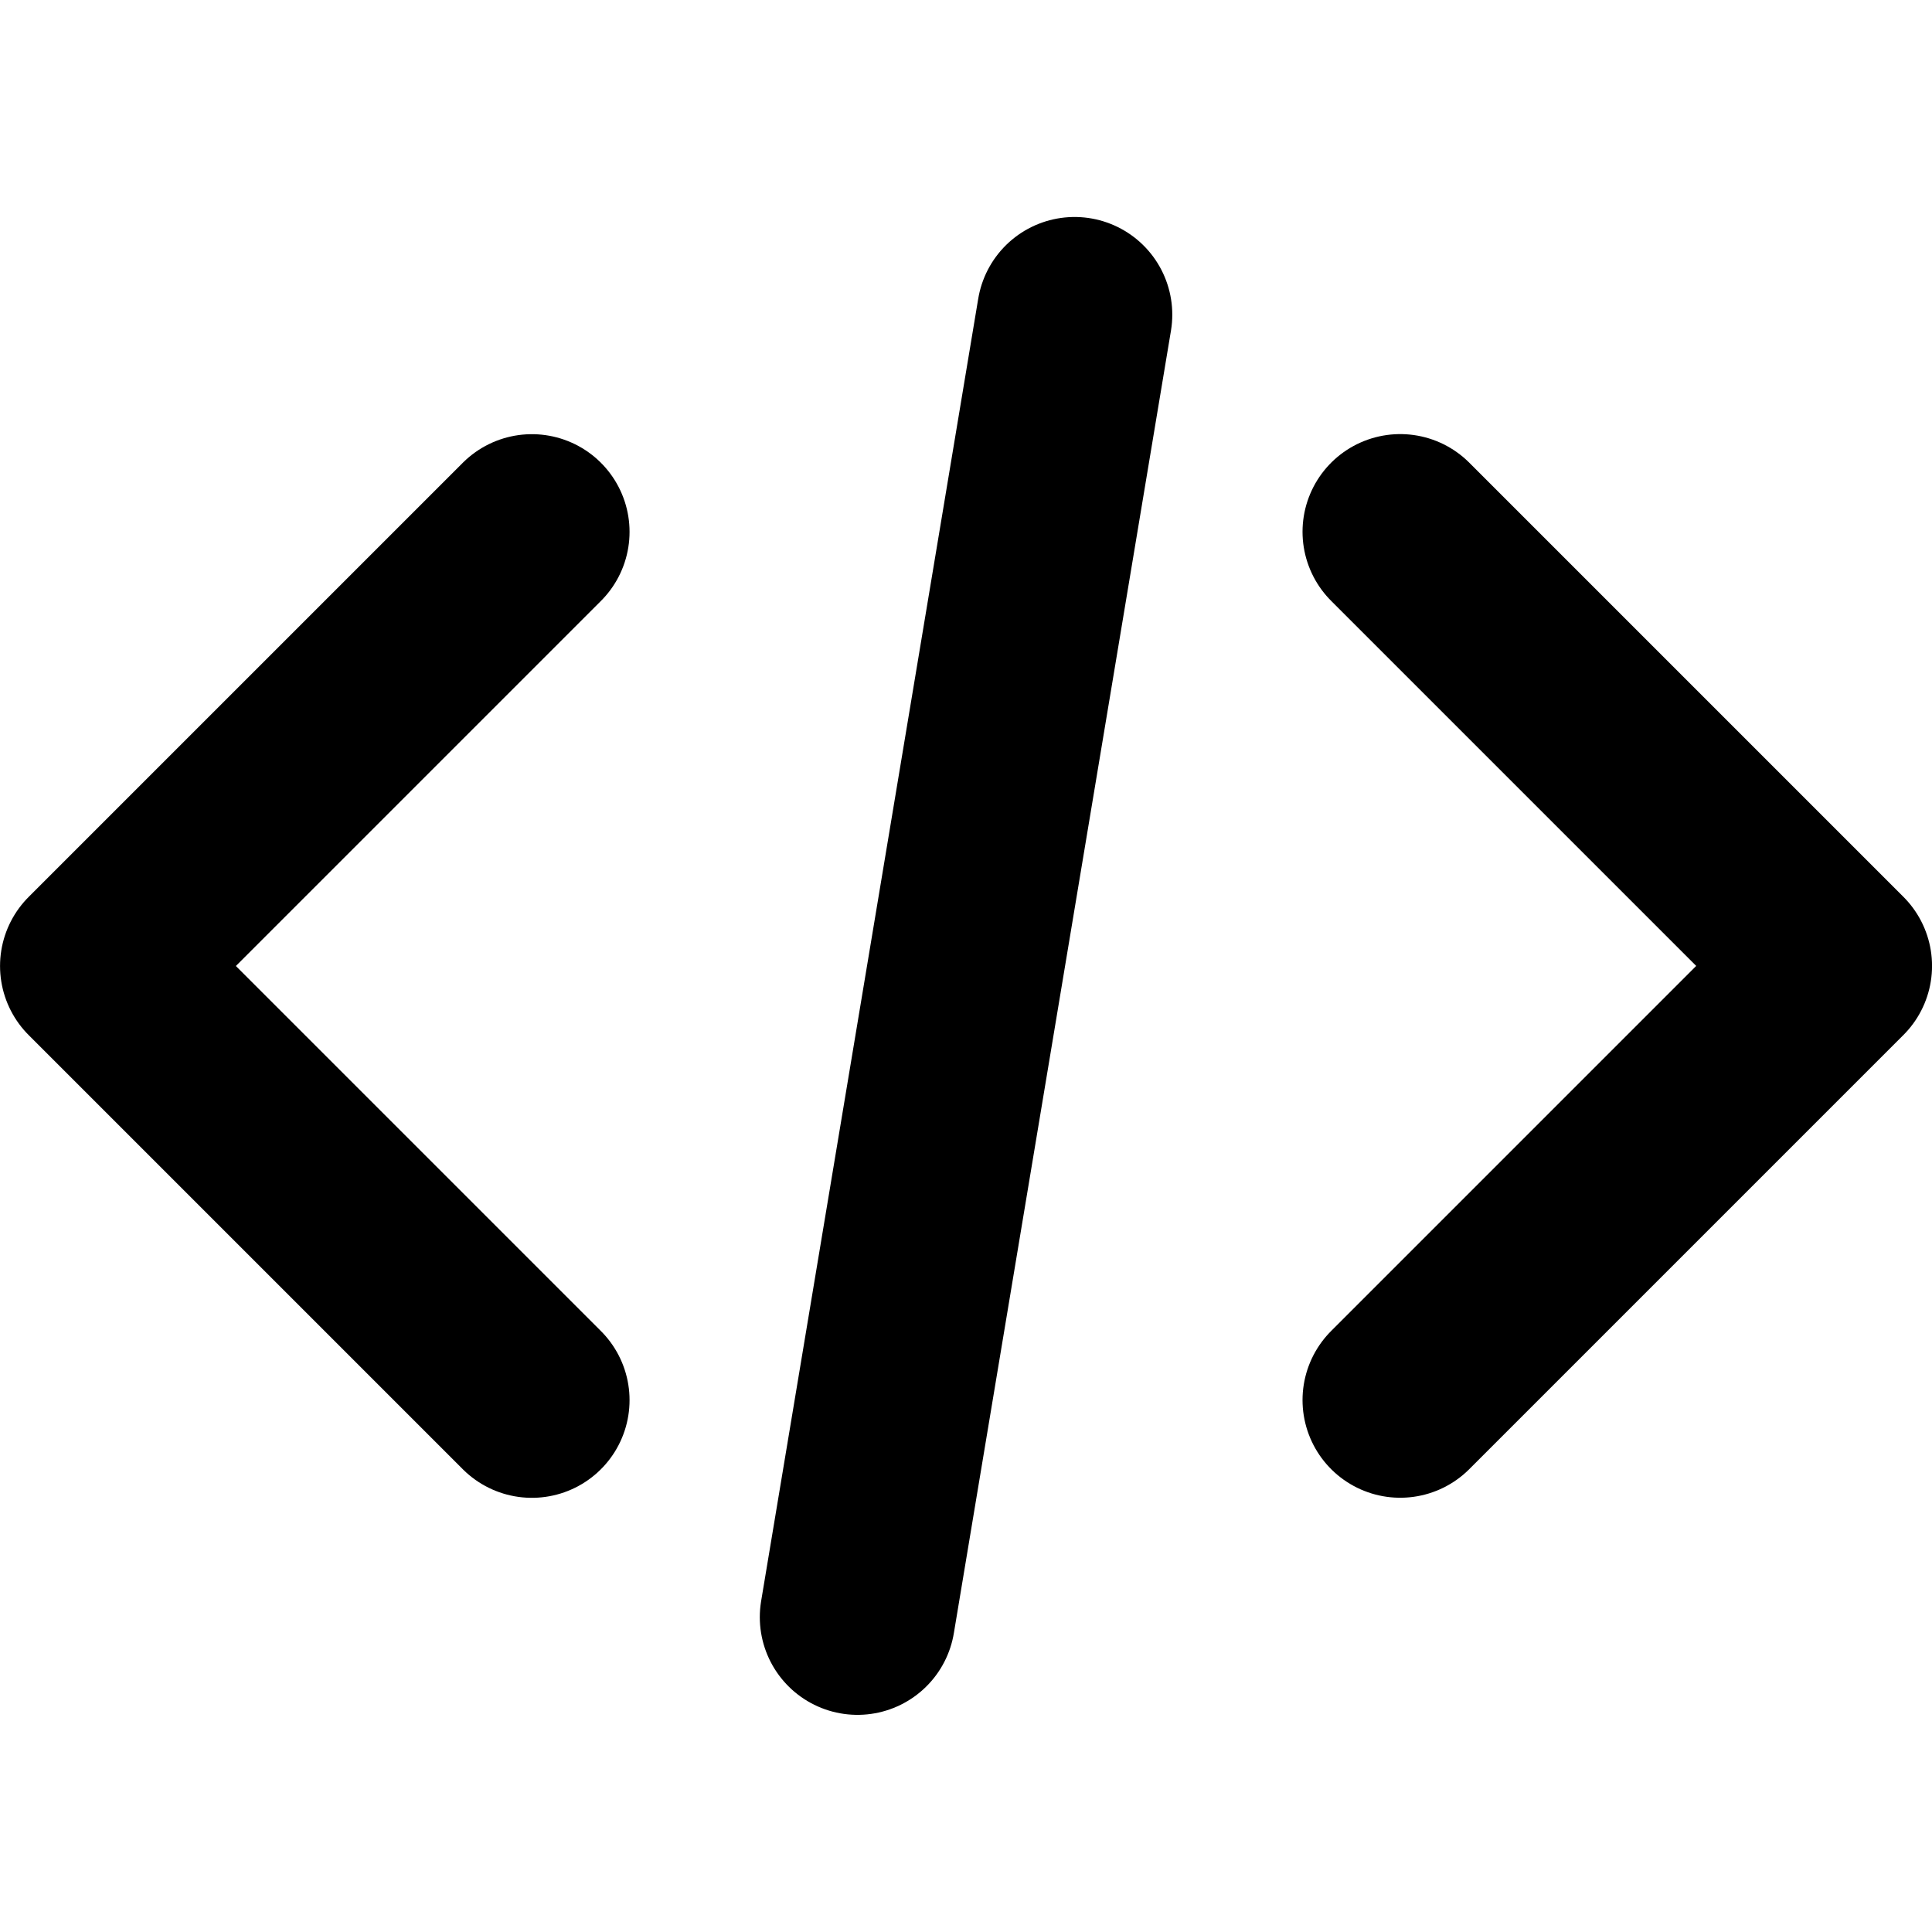
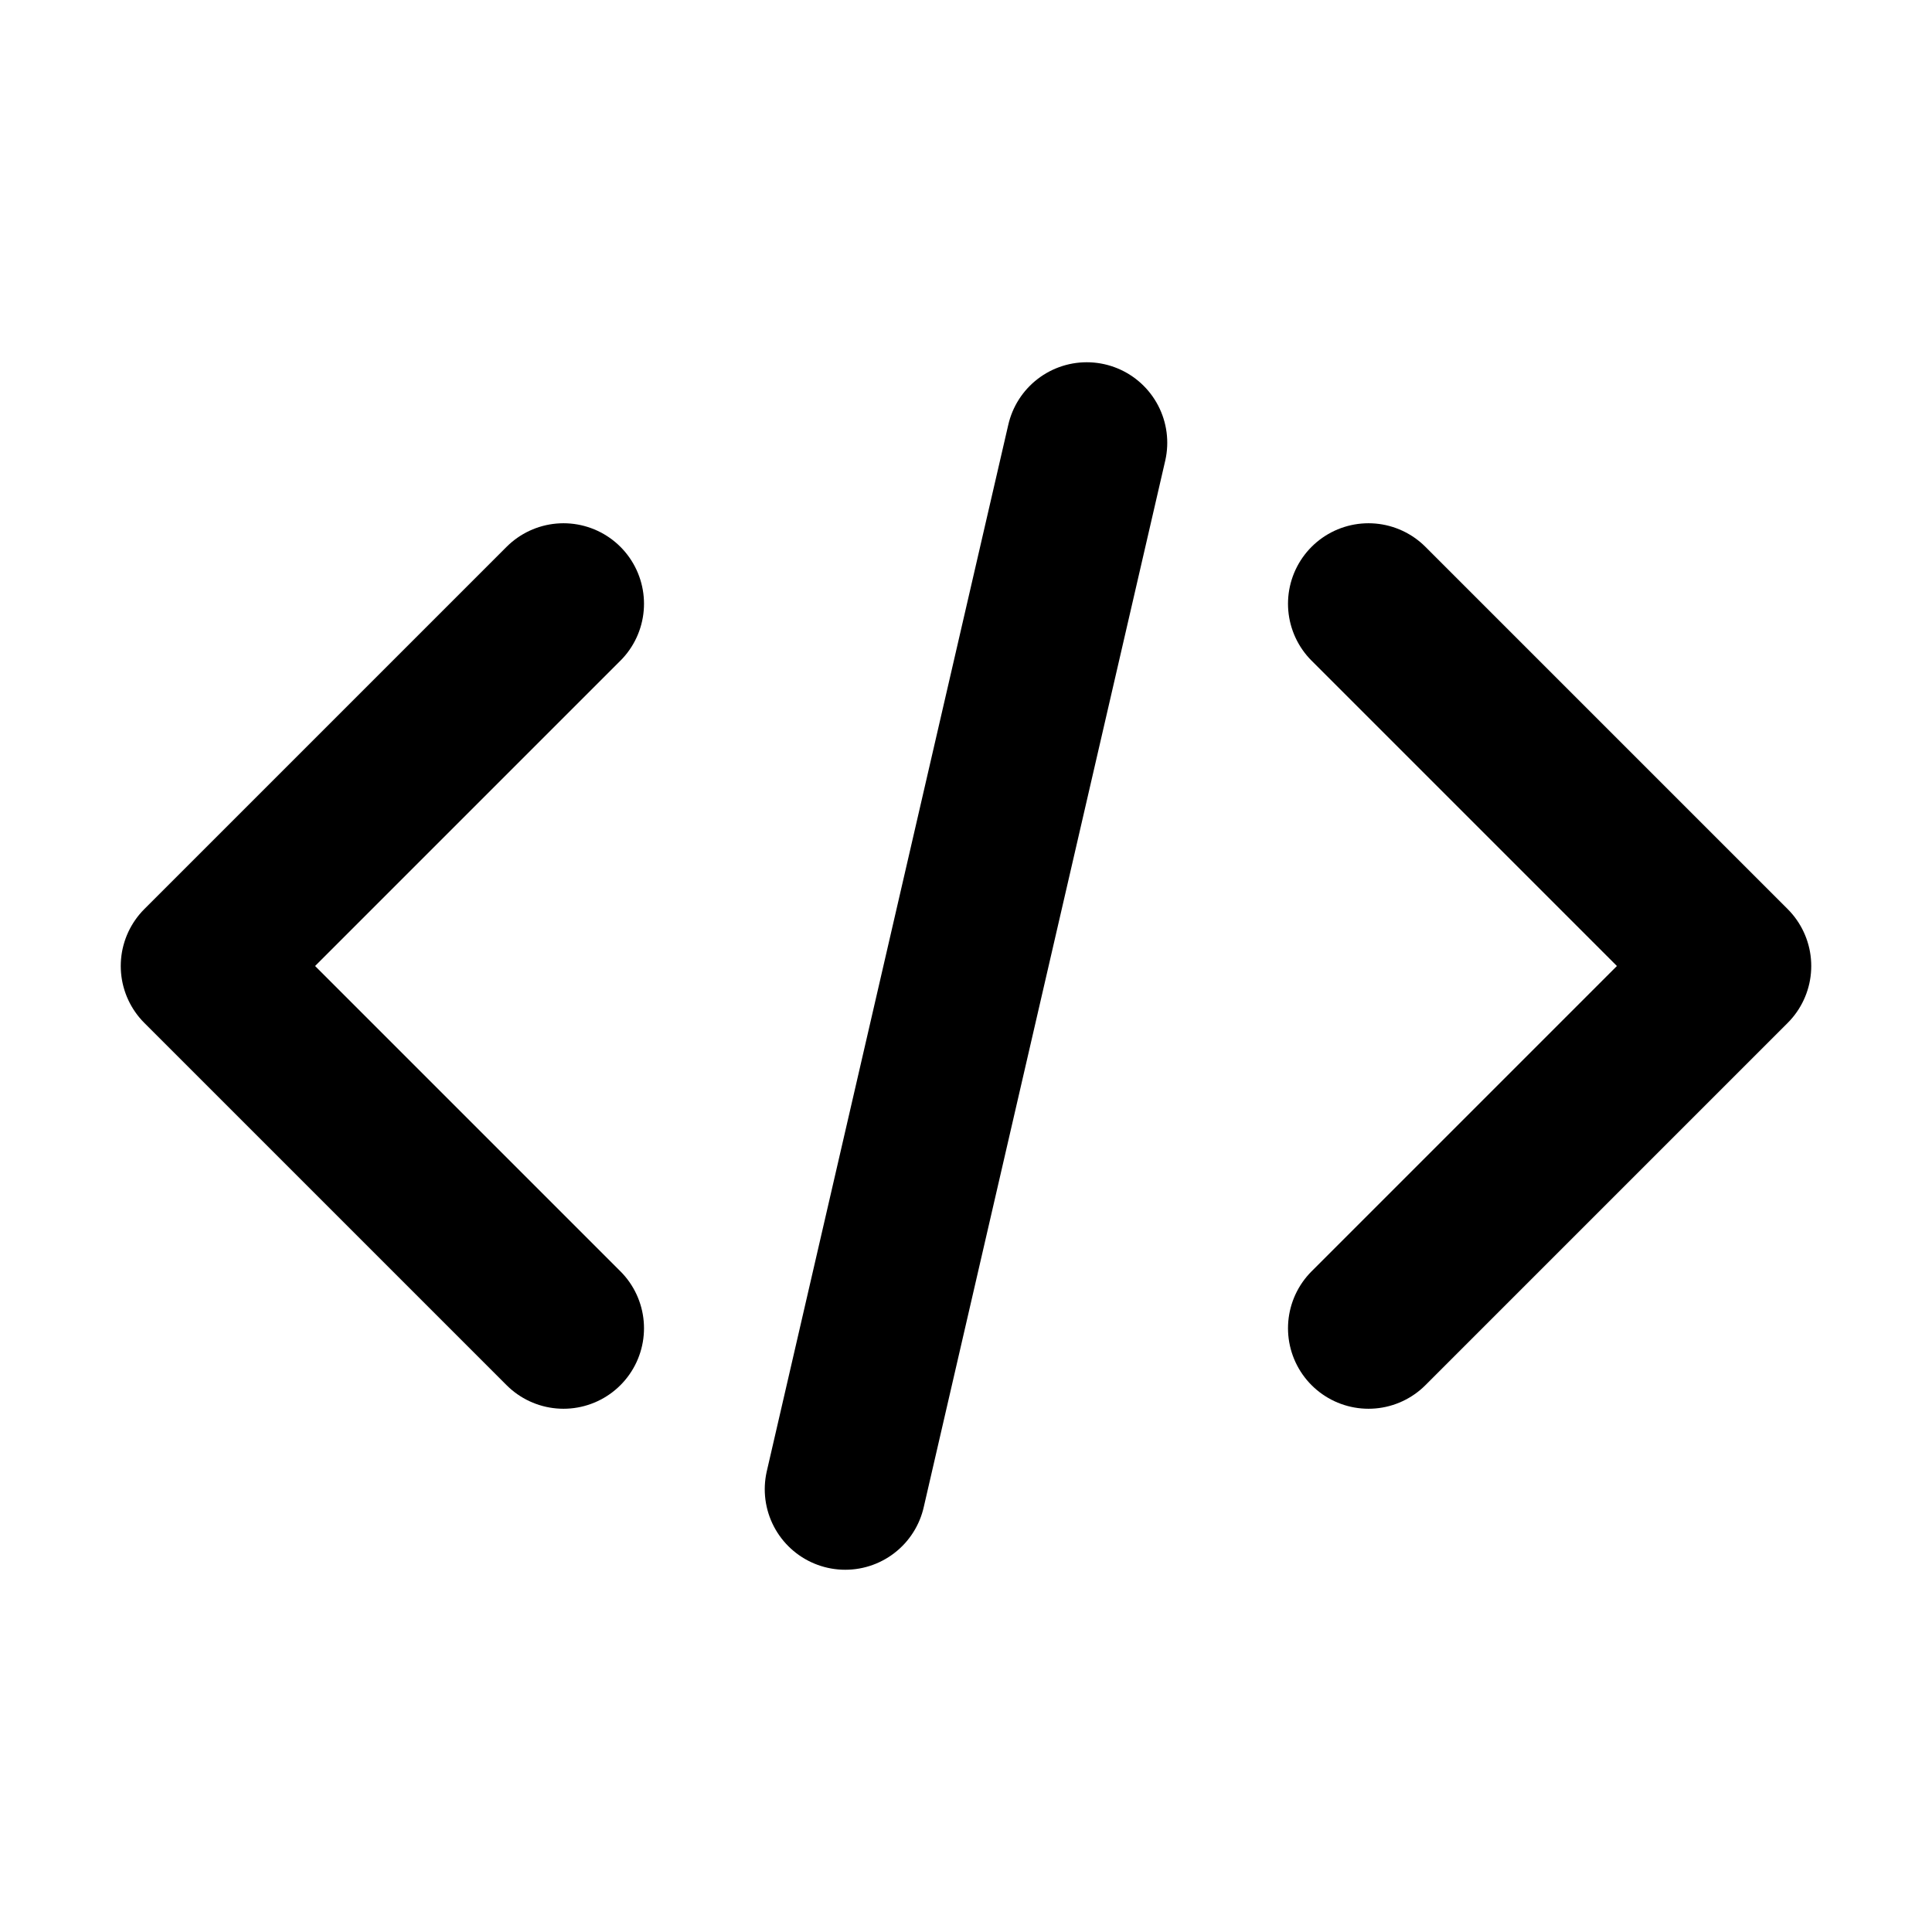
- <svg xmlns="http://www.w3.org/2000/svg" viewBox="0 0 24 24" width="24" height="24" fill="none" stroke="currentColor" stroke-width="2.427" stroke-linecap="round" stroke-linejoin="round">
-   <path d="m6.607 6.607-5.393 5.393 5.393 5.393m10.787-10.787 5.393 5.393-5.393 5.393m-4.045-13.483-2.697 16.18" />
+ <svg xmlns="http://www.w3.org/2000/svg" viewBox="0 0 24 24" width="24" height="24" fill="none" stroke="currentColor" stroke-width="2" stroke-linecap="round" stroke-linejoin="round">
+   <path d="M7 7.5 2.5 12 7 16.5M17 7.5l4.5 4.5-4.5 4.5M13.5 5.5l-3 13" />
</svg>
